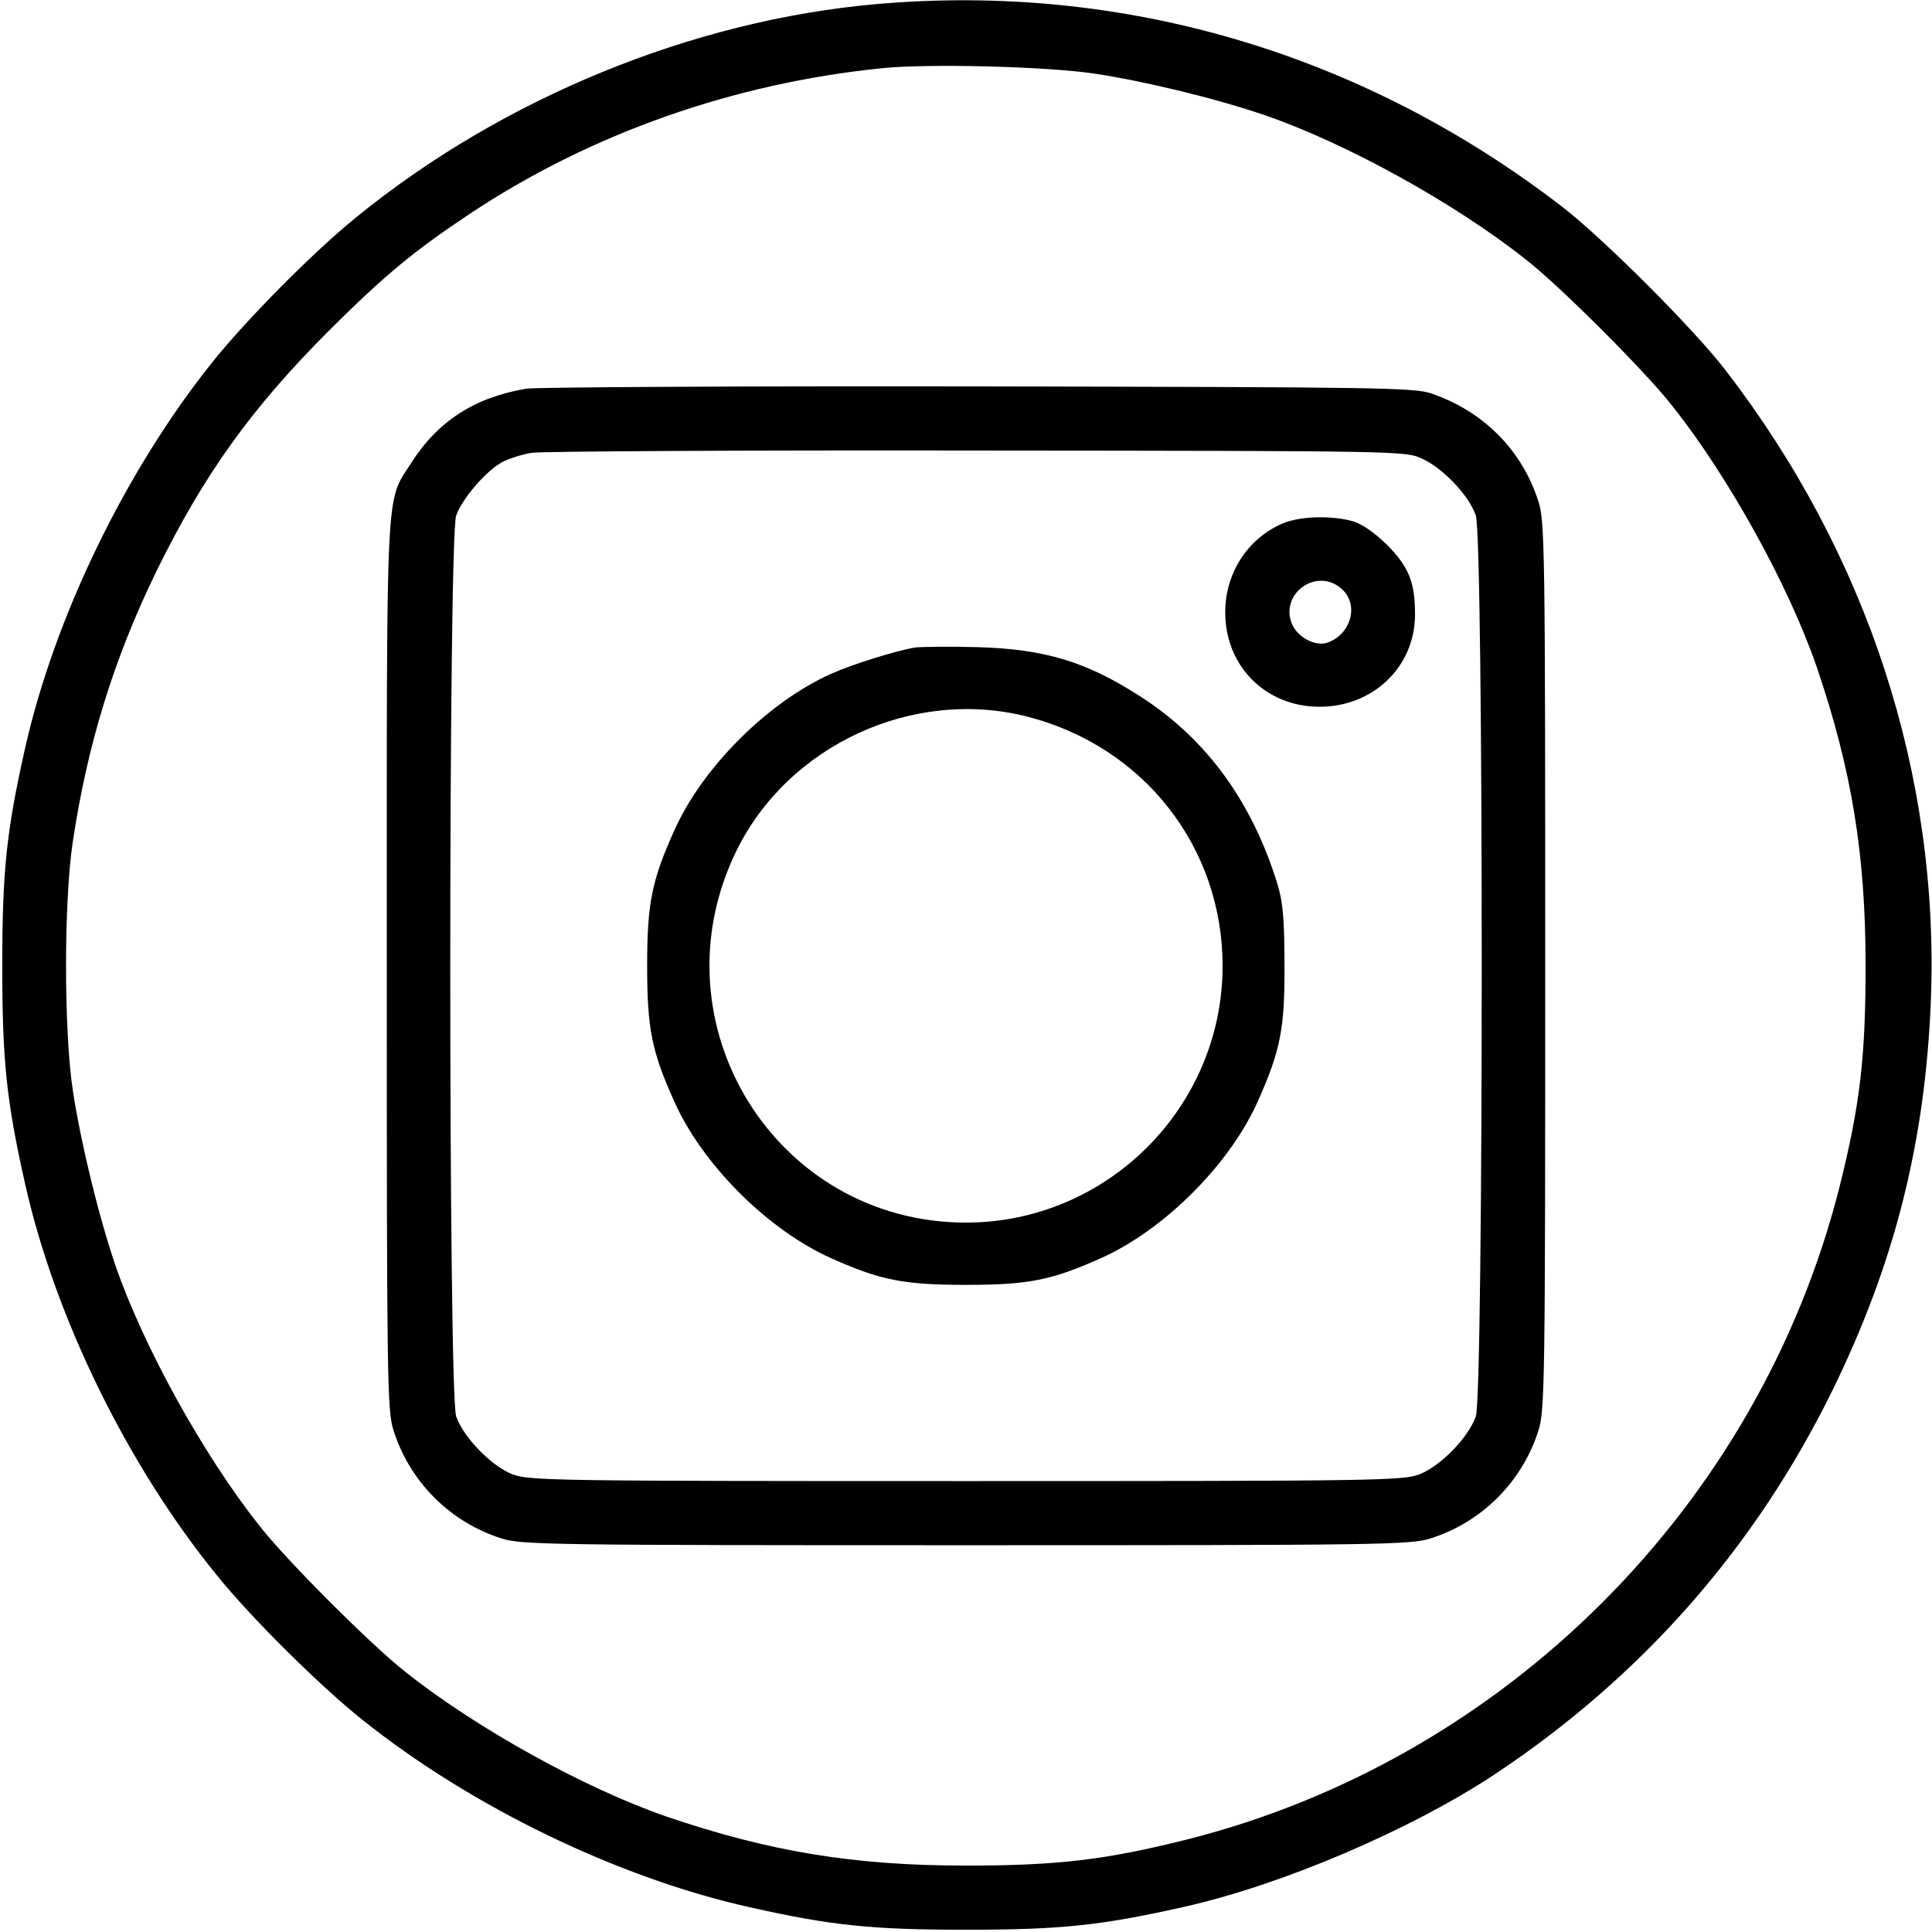
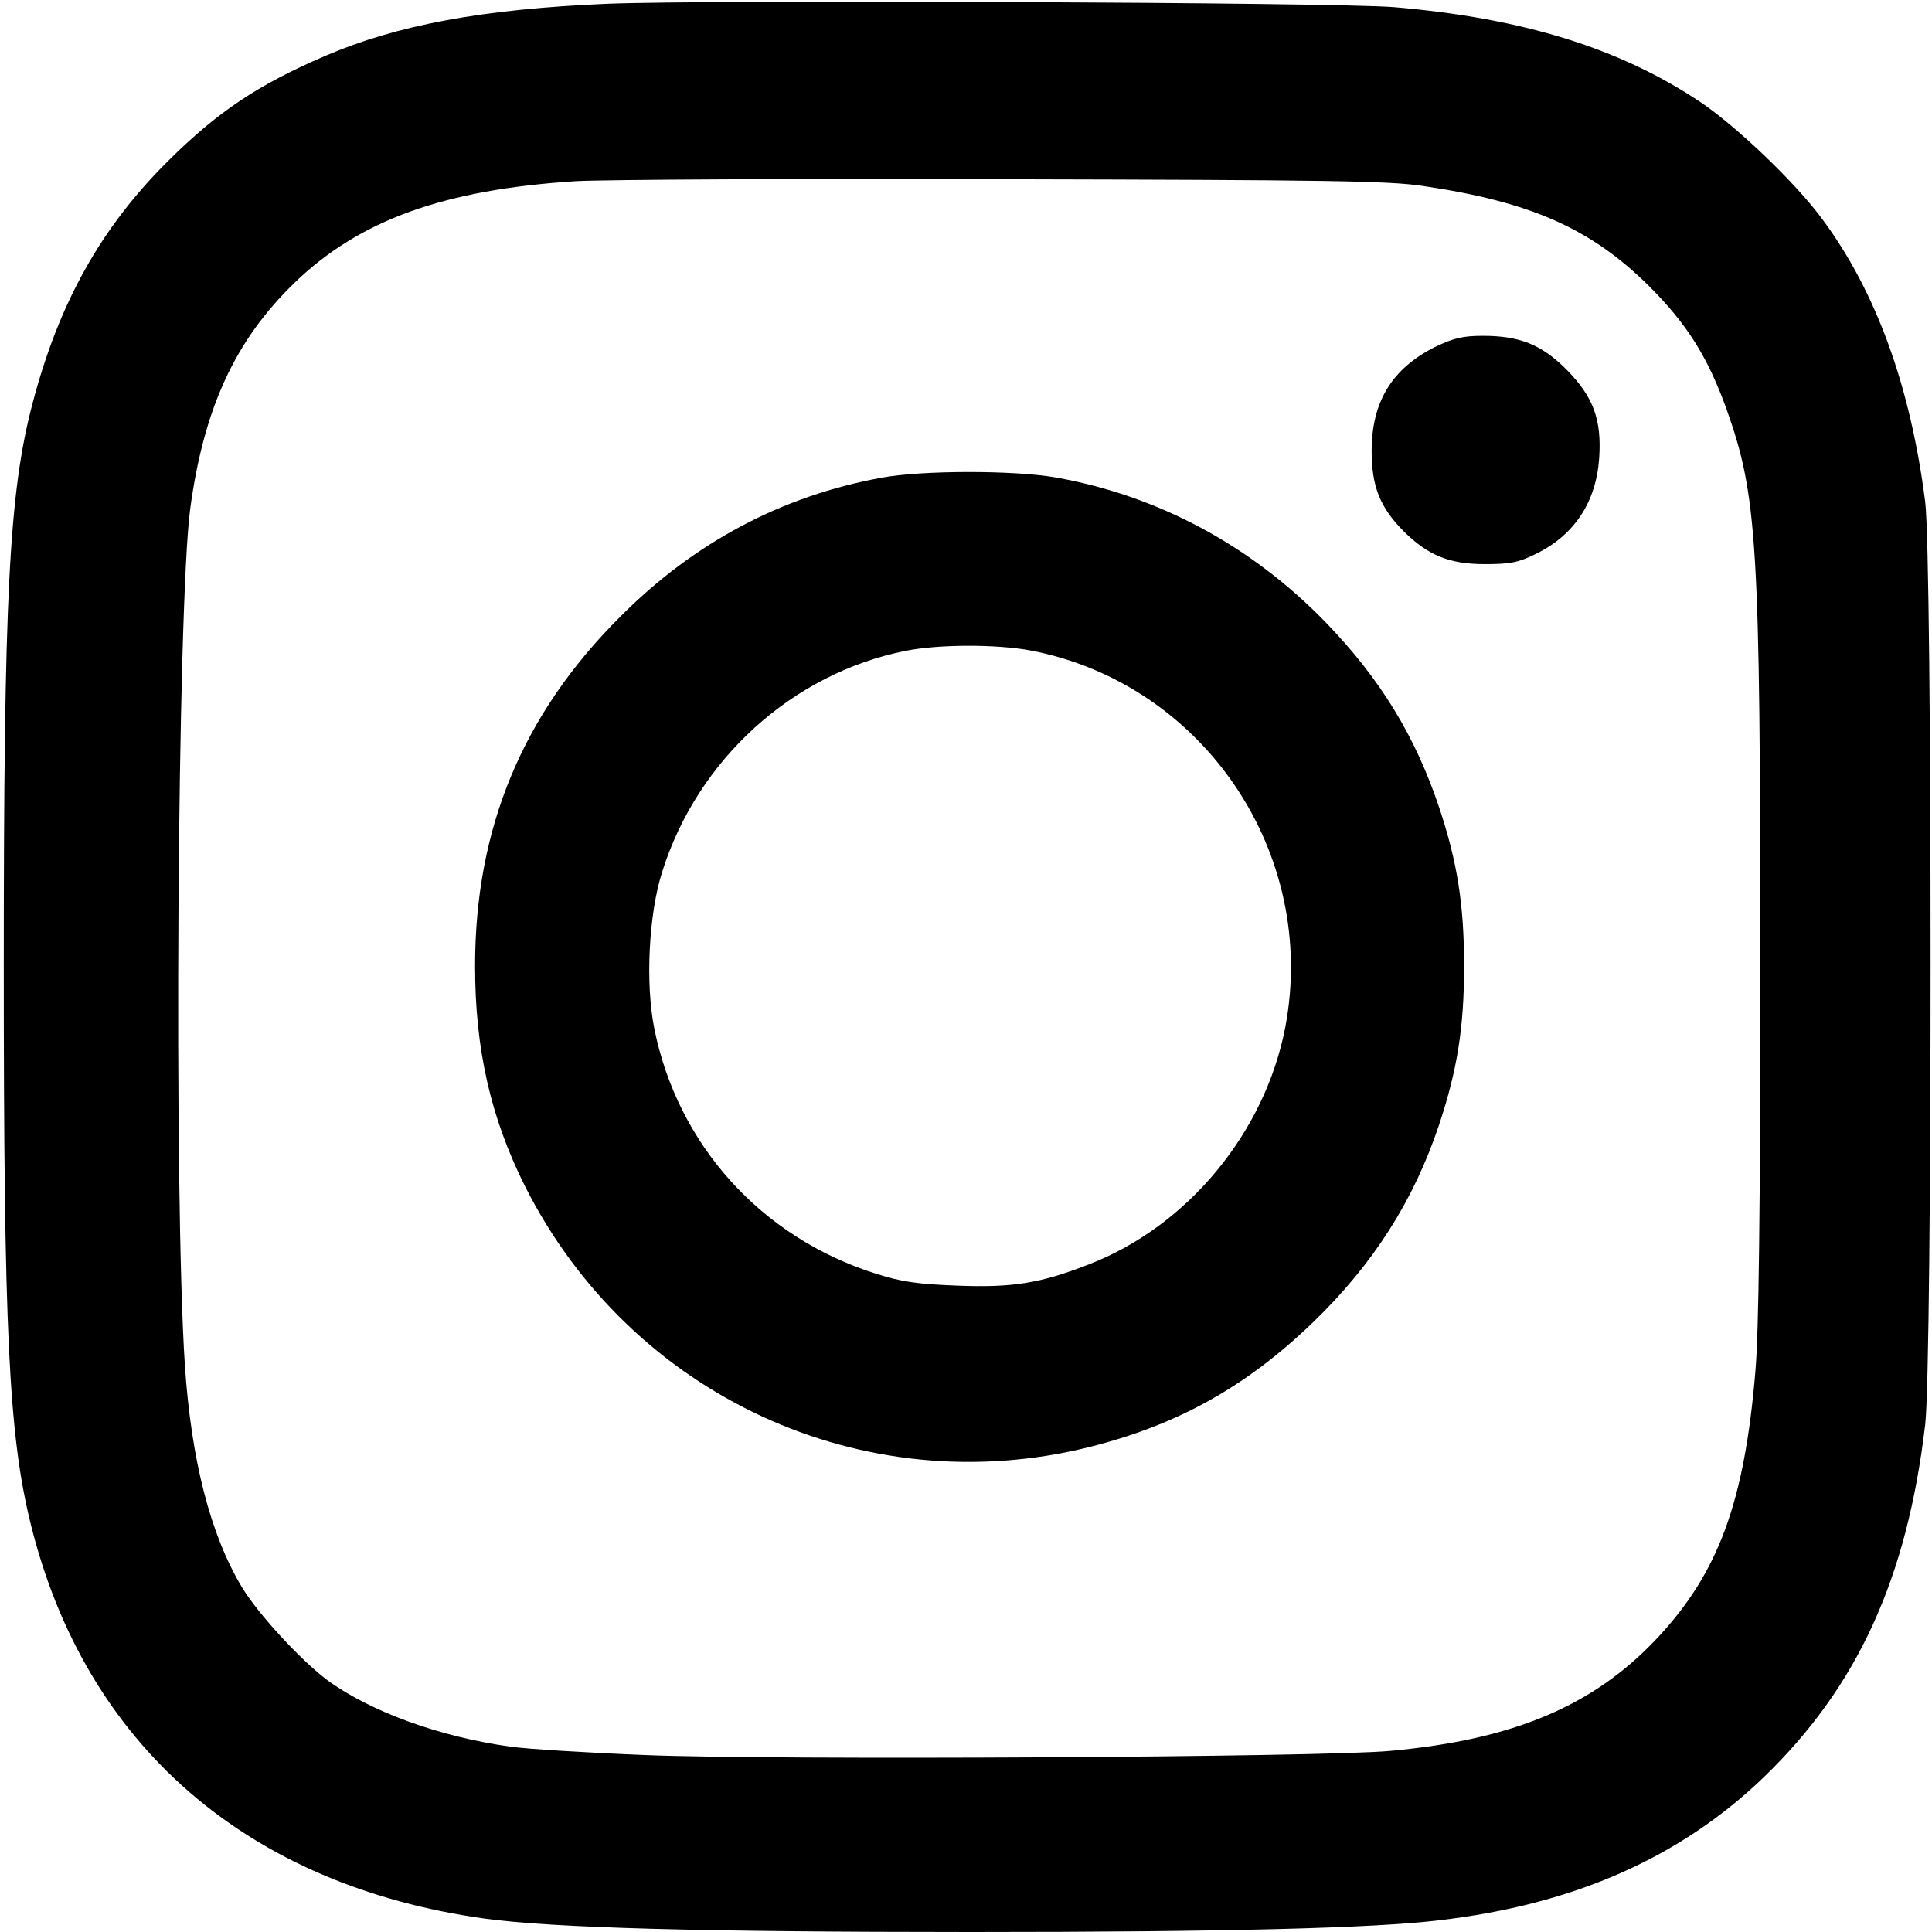
<svg xmlns="http://www.w3.org/2000/svg" version="1.0" width="512pt" height="512pt" viewBox="0 0 512 512" preserveAspectRatio="xMidYMid meet">
  <g transform="translate(0,512) scale(0.1,-0.1)" fill="#000000" stroke="none">
-     <path d="M2321 5109 c-486 -43 -989 -249 -1376 -564 -114 -92 -294 -274 -384 -387 -229 -287 -417 -675 -495 -1023 -49 -218 -60 -325 -60 -575 0 -250 11 -357 60 -575 79 -355 272 -749 509 -1040 92 -114 274 -294 387 -384 287 -229 675 -417 1023 -495 218 -49 325 -60 575 -60 250 0 357 11 575 60 261 58 603 204 828 353 389 259 688 599 893 1016 165 337 246 658 261 1033 23 598 -168 1183 -545 1672 -84 109 -323 348 -432 432 -528 407 -1164 595 -1819 537z m579 -184 c133 -20 323 -66 454 -111 214 -74 501 -232 690 -382 91 -71 317 -297 388 -388 150 -189 308 -476 382 -690 93 -273 130 -497 130 -794 0 -243 -15 -369 -69 -585 -213 -844 -886 -1517 -1730 -1730 -216 -54 -342 -69 -585 -69 -297 0 -521 37 -794 130 -214 74 -501 232 -690 382 -91 71 -317 297 -388 388 -150 189 -308 476 -382 690 -45 133 -91 321 -113 464 -24 159 -24 501 0 660 39 259 109 485 221 715 126 257 251 432 460 641 147 146 224 210 378 312 317 209 692 341 1083 381 123 13 437 5 565 -14z" />
-     <path d="M1395 4090 c-137 -23 -235 -86 -306 -198 -68 -107 -64 -31 -64 -1332 0 -1098 1 -1179 18 -1231 43 -136 150 -243 286 -286 52 -17 133 -18 1231 -18 1098 0 1179 1 1231 18 136 43 243 150 286 286 17 52 18 133 18 1231 0 1098 -1 1179 -18 1231 -43 135 -144 238 -283 286 -45 16 -140 17 -1199 19 -632 1 -1172 -2 -1200 -6z m2375 -186 c55 -26 123 -97 141 -150 21 -58 21 -2330 0 -2388 -20 -56 -93 -131 -149 -153 -44 -17 -114 -18 -1202 -18 -1088 0 -1158 1 -1202 18 -56 22 -129 97 -149 153 -21 58 -21 2330 0 2388 16 45 81 121 125 143 16 8 50 19 75 23 25 4 557 7 1181 6 1130 -1 1135 -1 1180 -22z" />
-     <path d="M3395 3731 c-91 -41 -149 -133 -148 -236 1 -141 107 -247 248 -248 143 -1 254 105 255 243 0 87 -16 127 -74 186 -34 33 -67 56 -92 63 -59 16 -144 13 -189 -8z m162 -173 c45 -42 23 -119 -39 -141 -32 -11 -79 14 -94 49 -34 82 68 153 133 92z" />
-     <path d="M2425 3404 c-49 -8 -165 -44 -221 -69 -169 -75 -344 -250 -418 -418 -59 -131 -71 -192 -71 -357 0 -165 12 -226 71 -357 74 -168 249 -343 418 -418 130 -58 191 -70 356 -70 165 0 226 12 356 70 169 75 344 250 418 418 59 132 71 192 70 357 0 122 -4 168 -18 215 -67 219 -188 386 -362 498 -145 94 -256 127 -434 132 -74 2 -148 1 -165 -1z m297 -183 c309 -79 518 -346 518 -661 0 -374 -306 -680 -680 -680 -505 0 -831 528 -609 984 137 281 468 434 771 357z" />
+     <path d="M1609 5110 c-330 -14 -556 -56 -747 -138 -179 -77 -285 -148 -417 -279 -178 -177 -289 -376 -359 -643 -62 -236 -76 -507 -76 -1490 0 -967 13 -1241 71 -1477 144 -587 574 -961 1207 -1048 181 -24 561 -35 1287 -35 675 0 1064 10 1239 31 358 42 638 166 859 378 249 240 381 527 429 936 19 160 19 2294 0 2445 -39 306 -130 558 -274 751 -71 96 -223 241 -318 306 -215 145 -474 225 -815 254 -161 13 -1813 20 -2086 9z m2163 -483 c285 -42 445 -113 599 -266 100 -100 155 -188 204 -324 82 -230 90 -352 90 -1482 0 -651 -4 -964 -13 -1069 -29 -347 -98 -534 -260 -707 -169 -180 -380 -269 -707 -299 -177 -17 -1640 -25 -1977 -11 -152 6 -311 16 -354 22 -189 26 -372 93 -486 176 -71 53 -185 177 -227 247 -84 140 -134 337 -151 587 -30 454 -20 2012 14 2270 36 267 119 447 276 599 172 167 398 248 748 270 76 4 587 7 1137 5 853 -2 1016 -4 1107 -18z" />
+     <path d="M3802 4200 c-113 -57 -167 -145 -167 -275 0 -94 22 -150 86 -214 64 -63 120 -86 214 -86 67 0 89 4 137 28 101 50 158 137 166 253 7 103 -16 163 -87 235 -66 66 -124 89 -221 89 -54 0 -78 -6 -128 -30z" />
+     <path d="M2336 3854 c-263 -48 -496 -171 -692 -368 -260 -259 -385 -562 -385 -926 0 -220 41 -401 132 -583 280 -556 896 -841 1495 -692 236 59 418 161 595 332 159 154 266 322 333 523 48 145 66 257 66 420 0 162 -18 275 -65 417 -64 192 -157 344 -302 494 -198 204 -445 336 -717 384 -111 19 -352 19 -460 -1z m396 -458 c458 -88 762 -538 674 -999 -54 -279 -259 -527 -521 -628 -128 -50 -202 -62 -350 -56 -105 4 -146 10 -215 32 -303 96 -524 341 -586 649 -24 119 -15 304 21 416 94 298 345 525 644 585 89 18 243 18 333 1z" />
  </g>
</svg>
